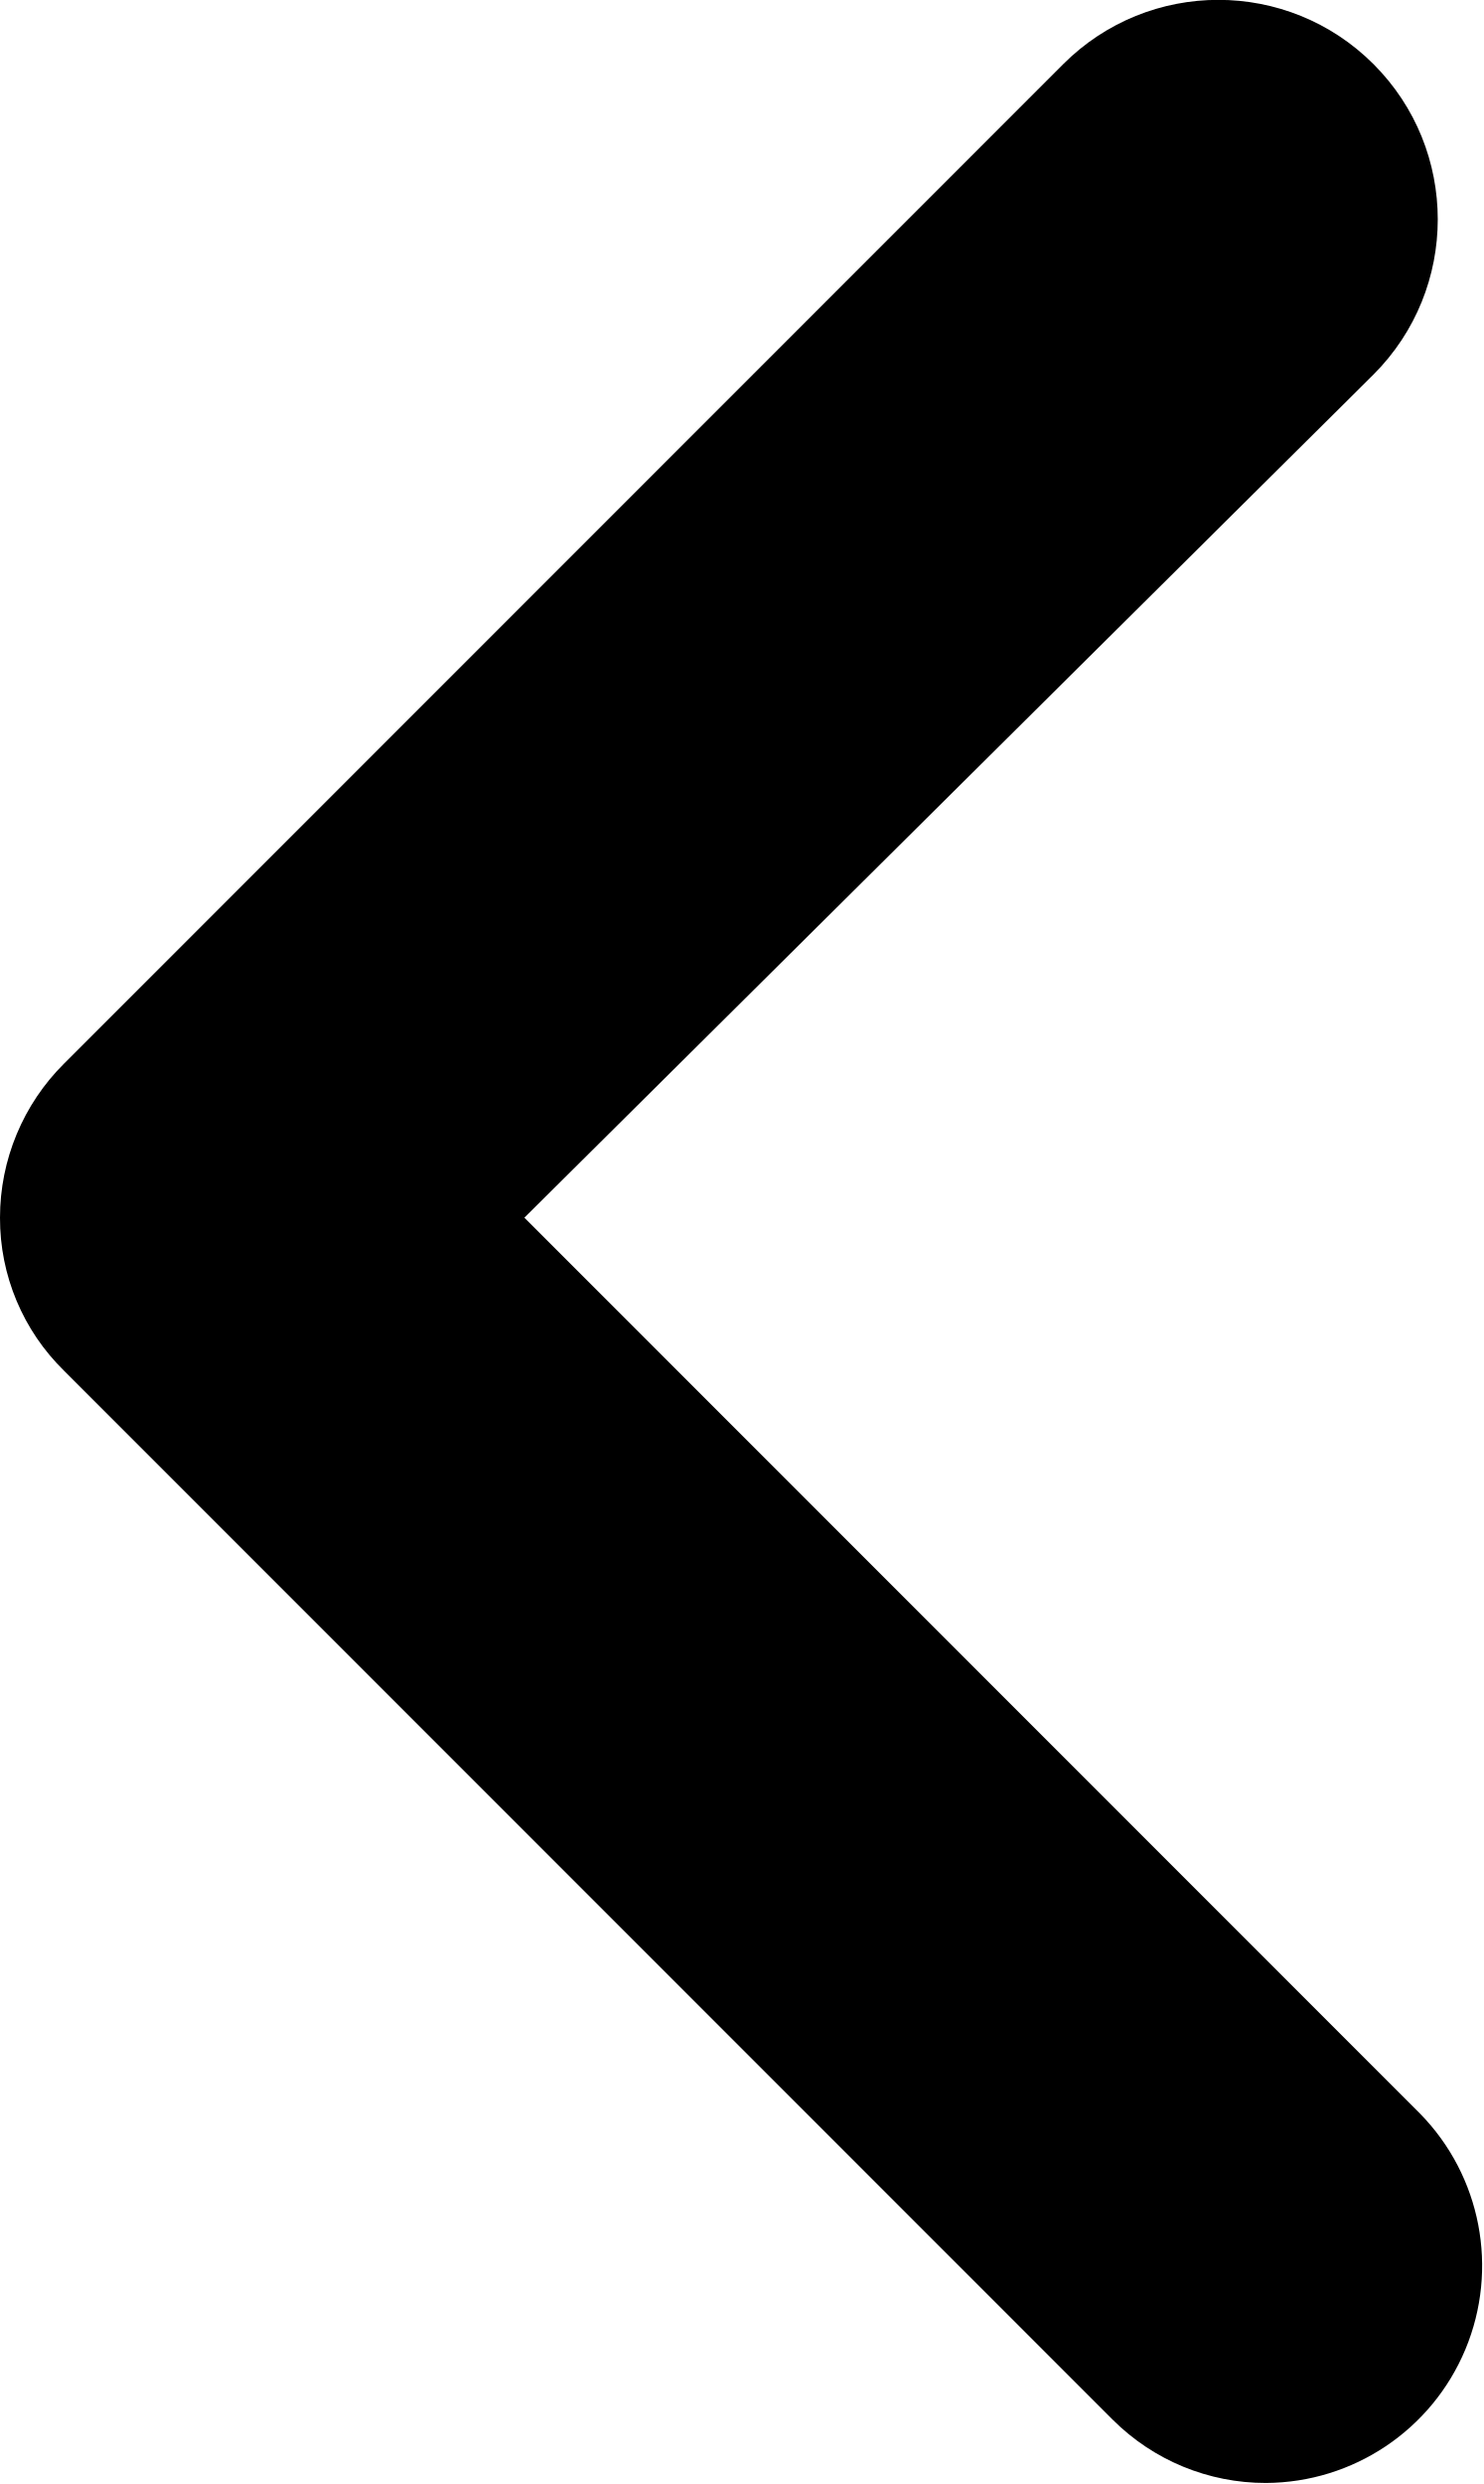
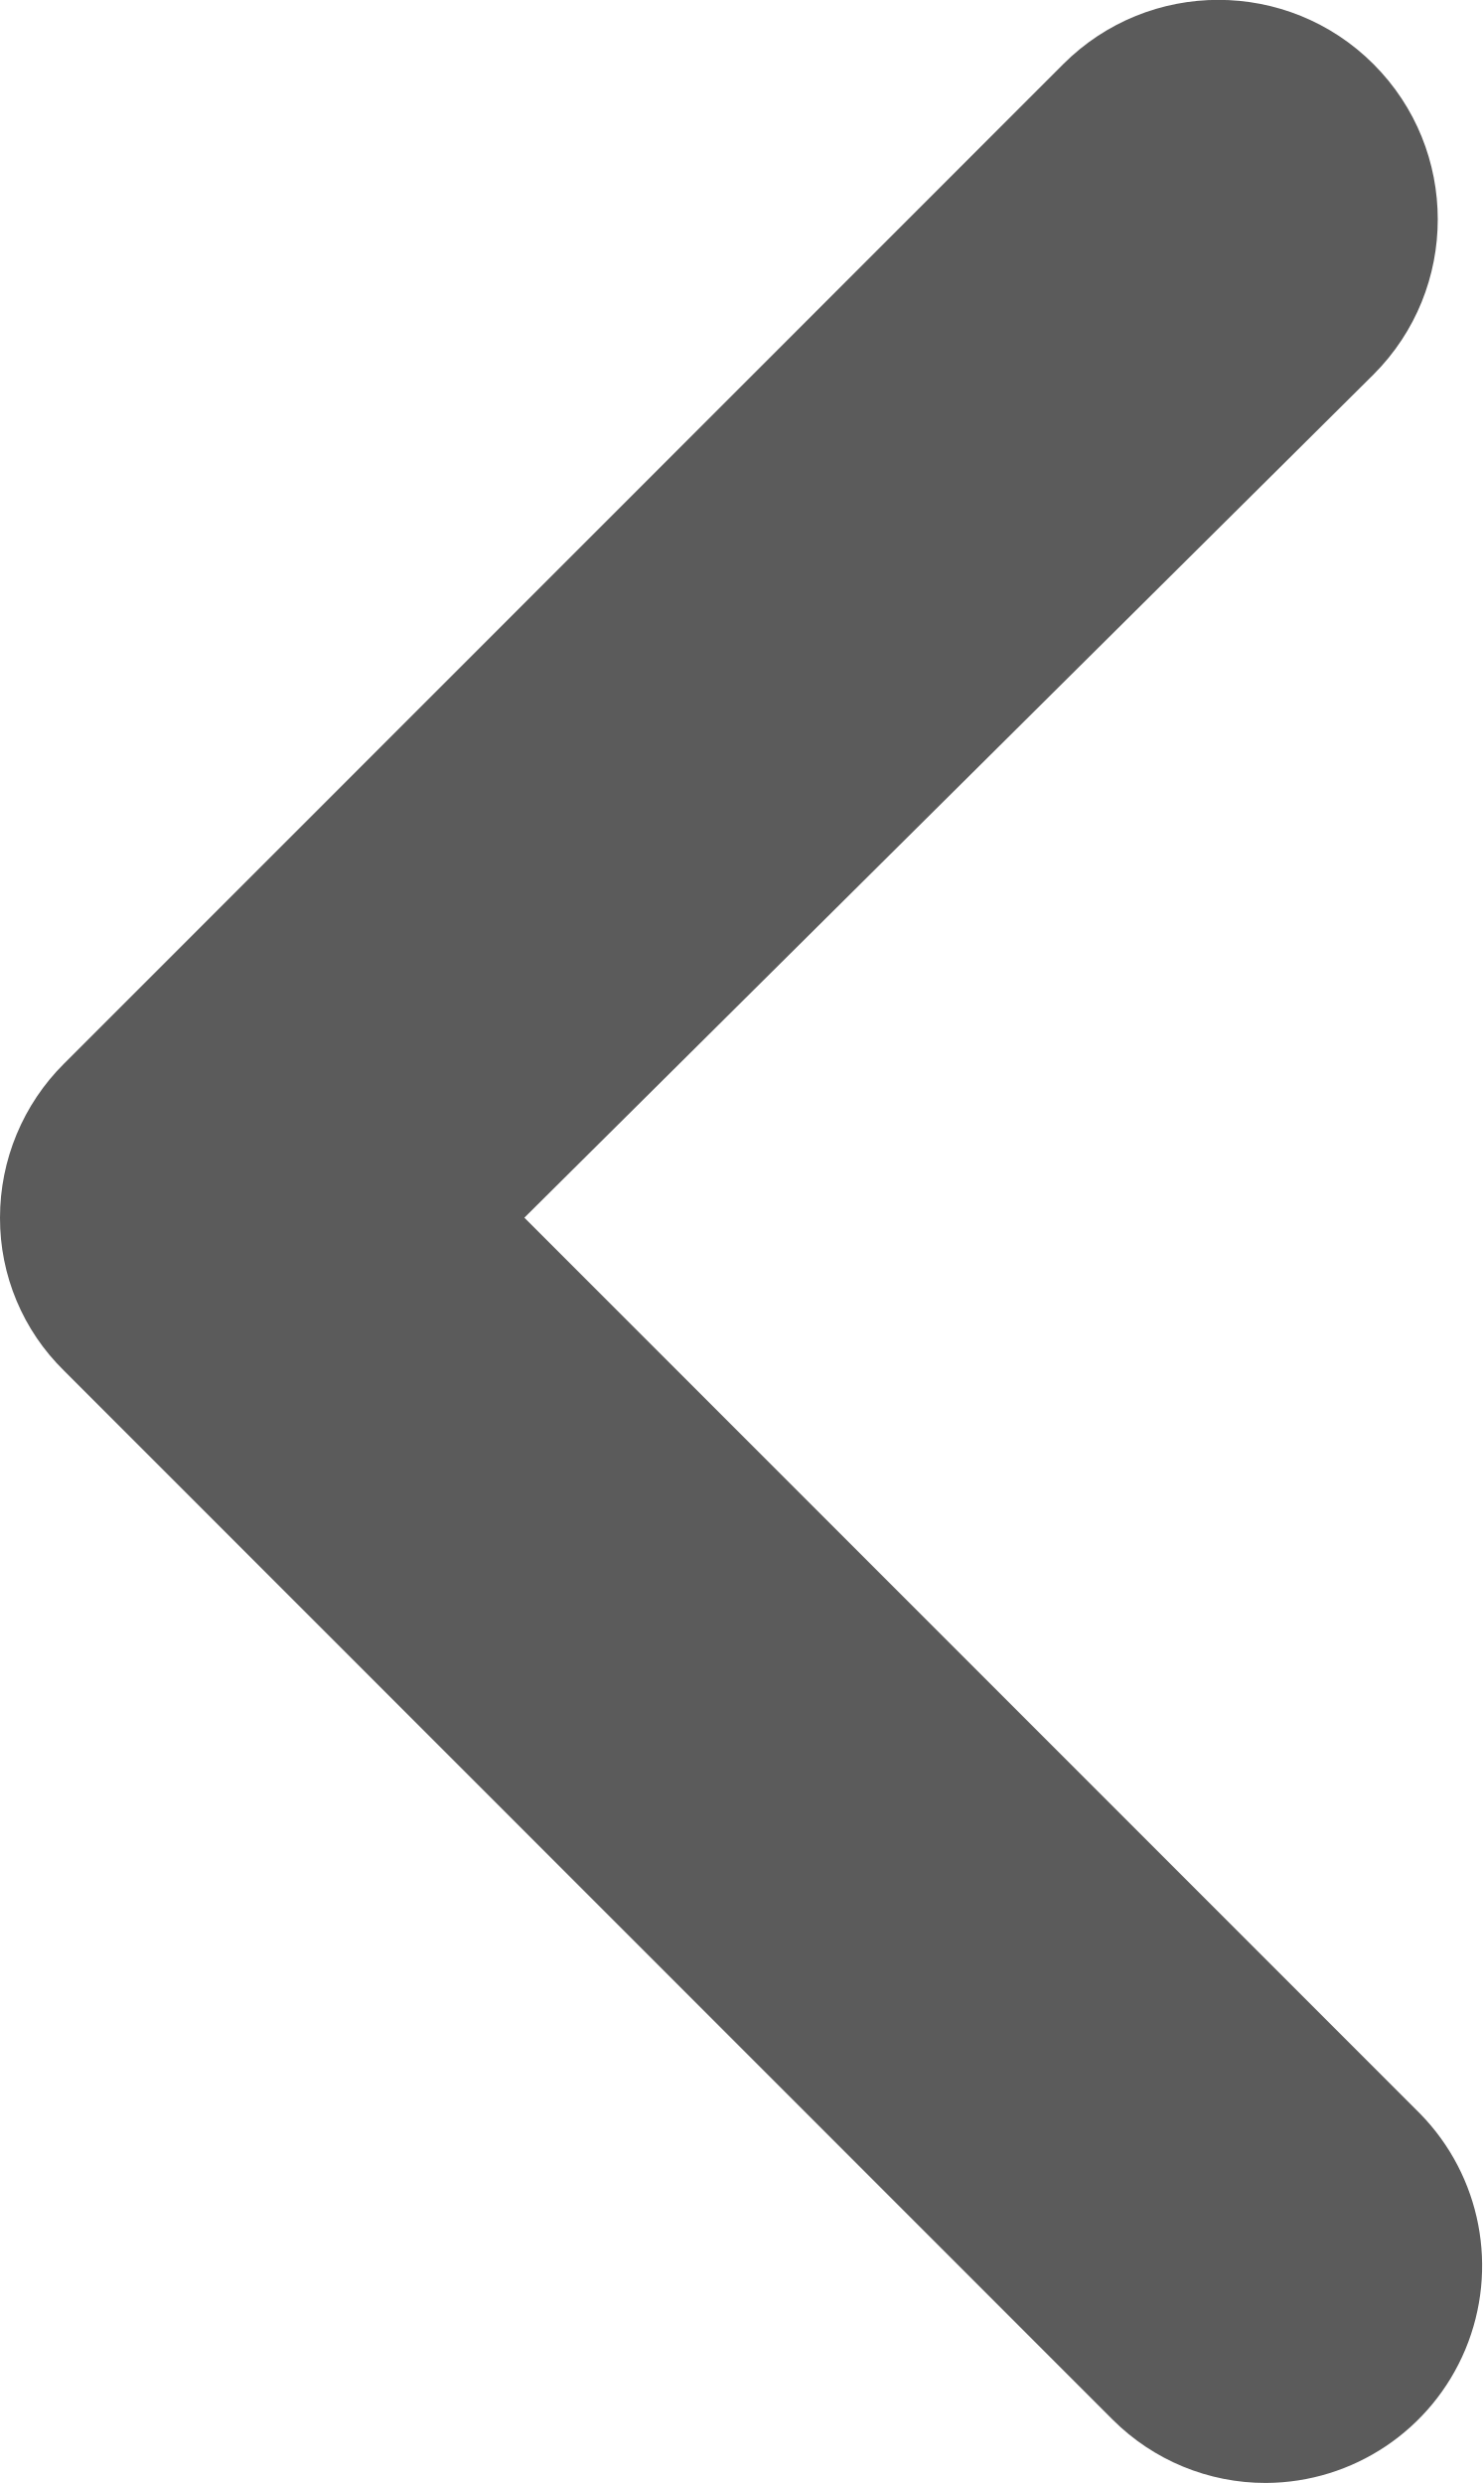
<svg xmlns="http://www.w3.org/2000/svg" viewBox="0 0 14.34 24.01">
  <g data-name="レイヤー 2">
-     <path d="M12.24 24a2.09 2.09 0 01-1.48-.61L.62 13.25A2.06 2.06 0 010 11.77a2.1 2.1 0 01.62-1.49L10.28.62a2.1 2.1 0 113 3l-8.21 8.15 8.66 8.66A2.1 2.1 0 0112.24 24z" data-name="レイヤー 1" />
+     <path d="M12.24 24a2.09 2.09 0 01-1.48-.61L.62 13.25A2.06 2.06 0 010 11.77a2.1 2.1 0 01.62-1.49L10.28.62a2.1 2.1 0 113 3l-8.21 8.15 8.66 8.66A2.1 2.1 0 0112.24 24z" fill="#5b5b5b" data-name="レイヤー 1" />
  </g>
</svg>
